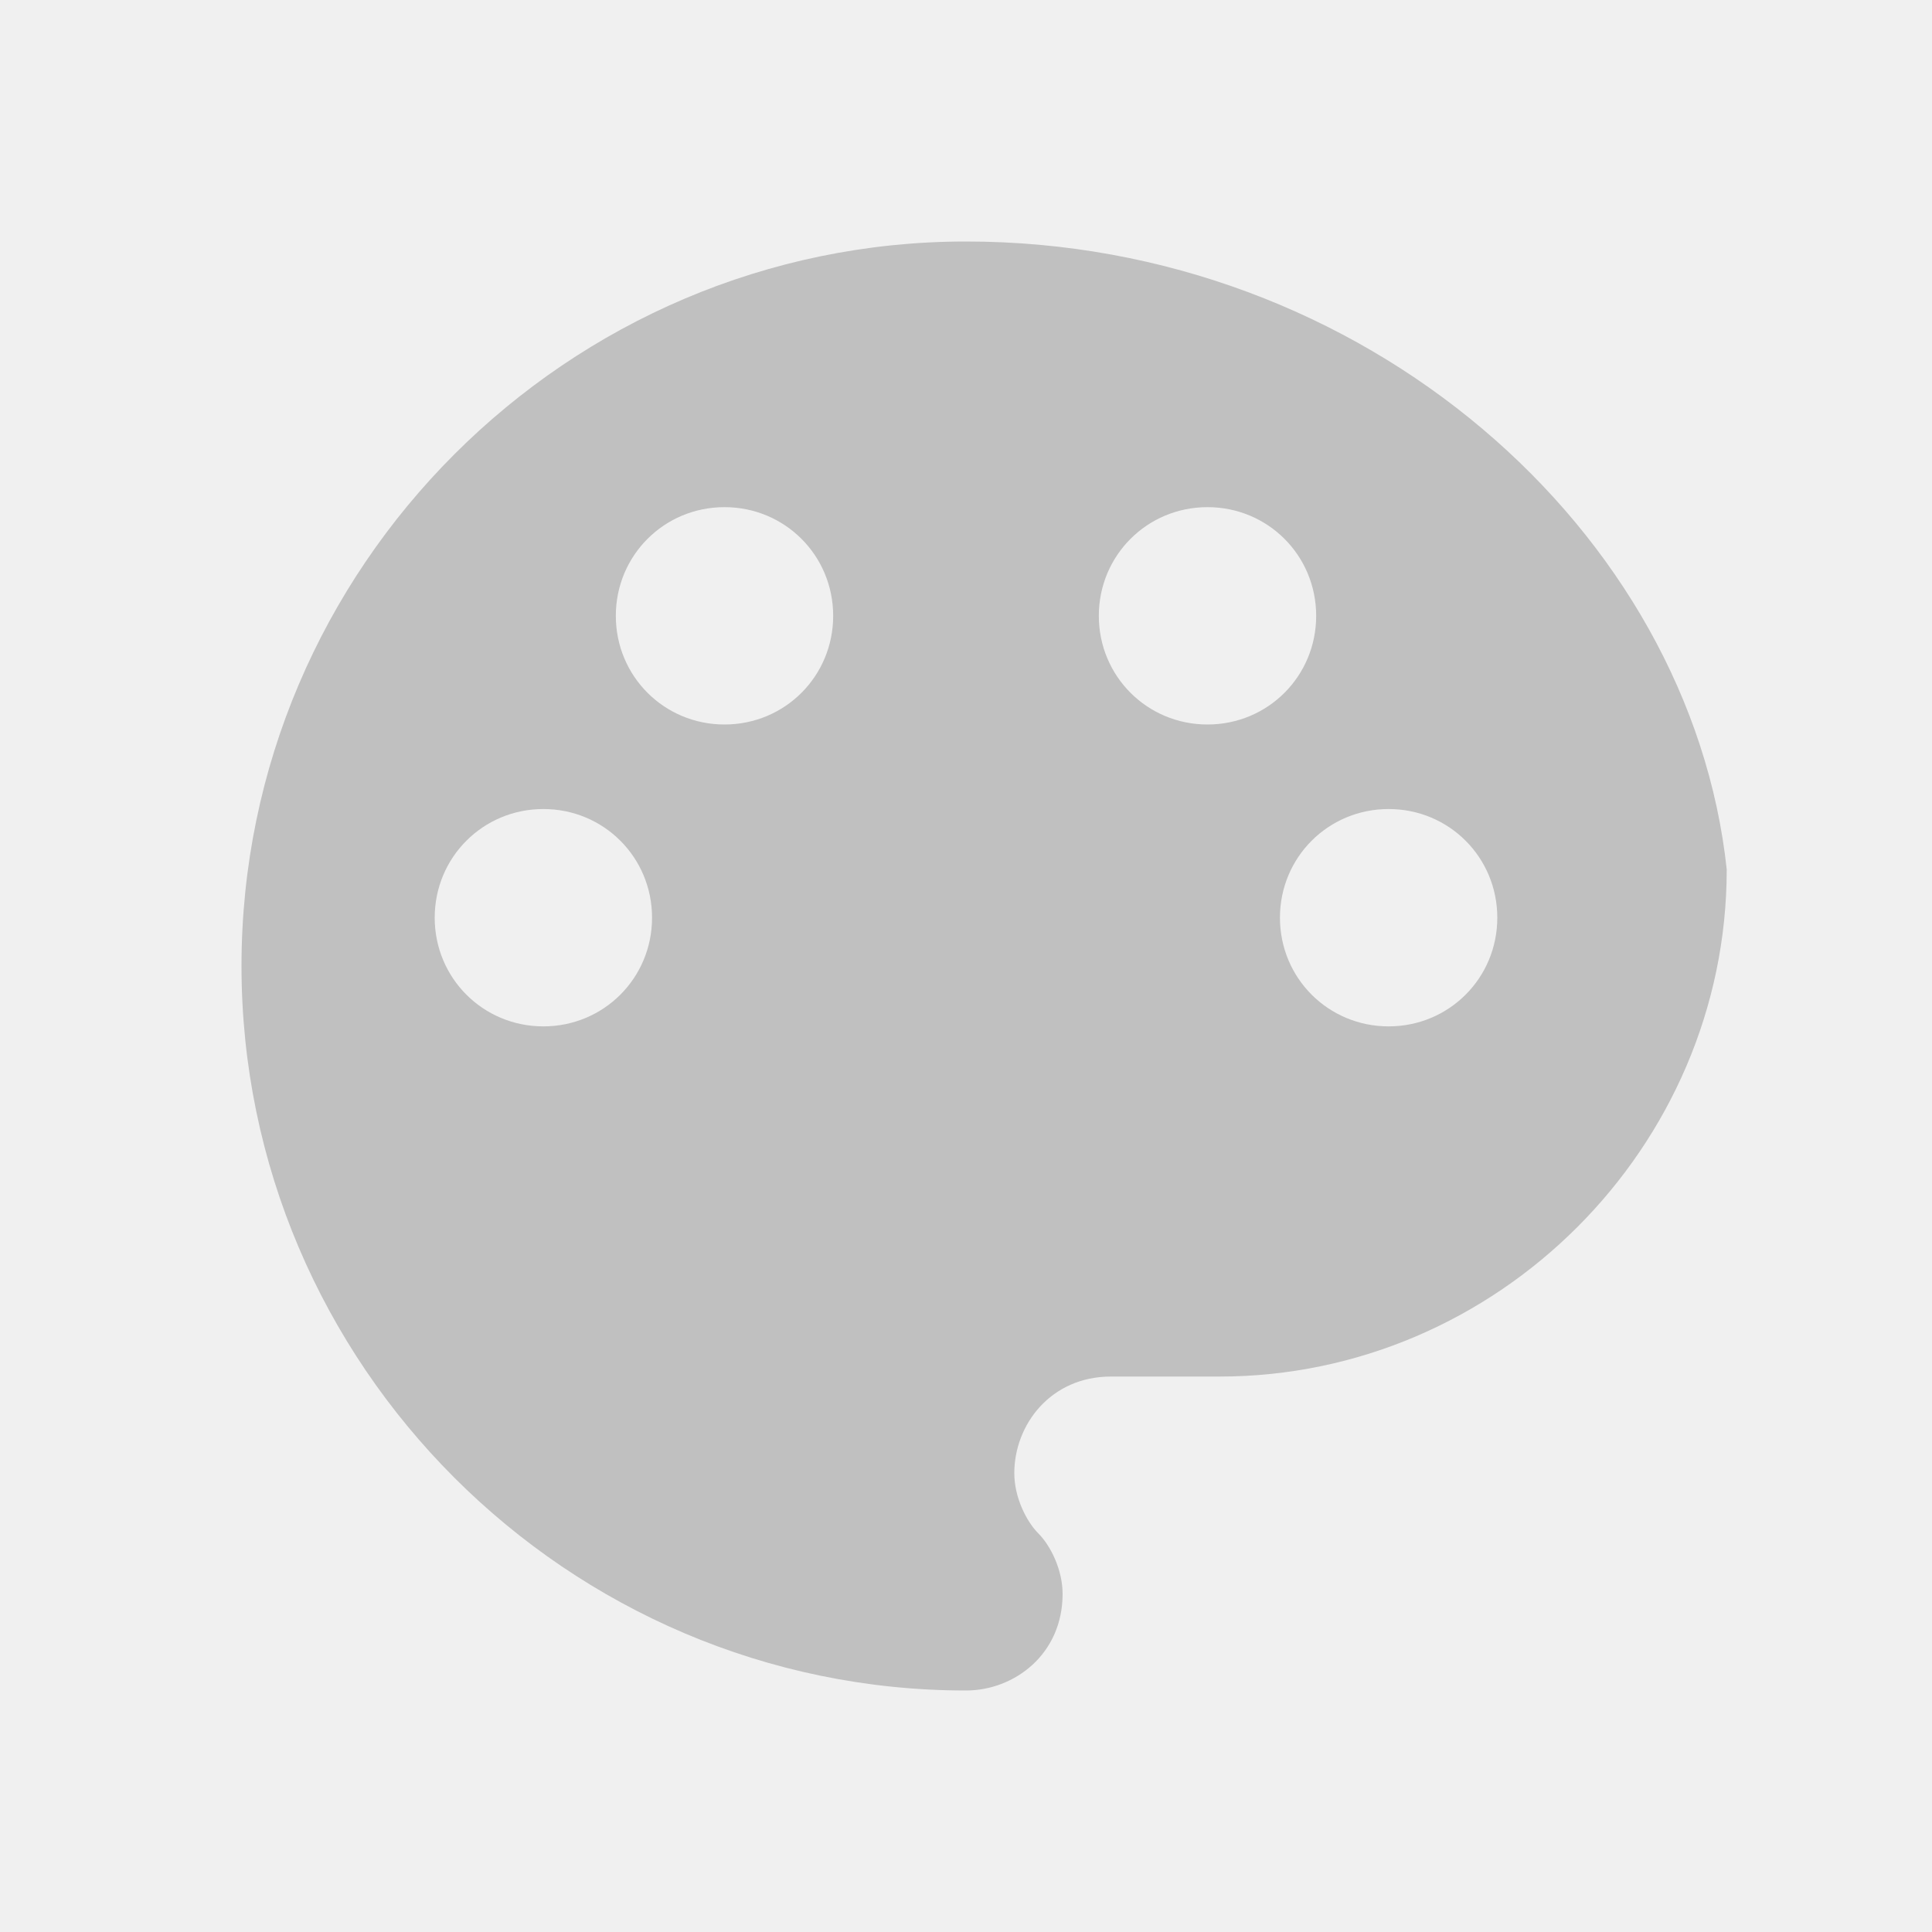
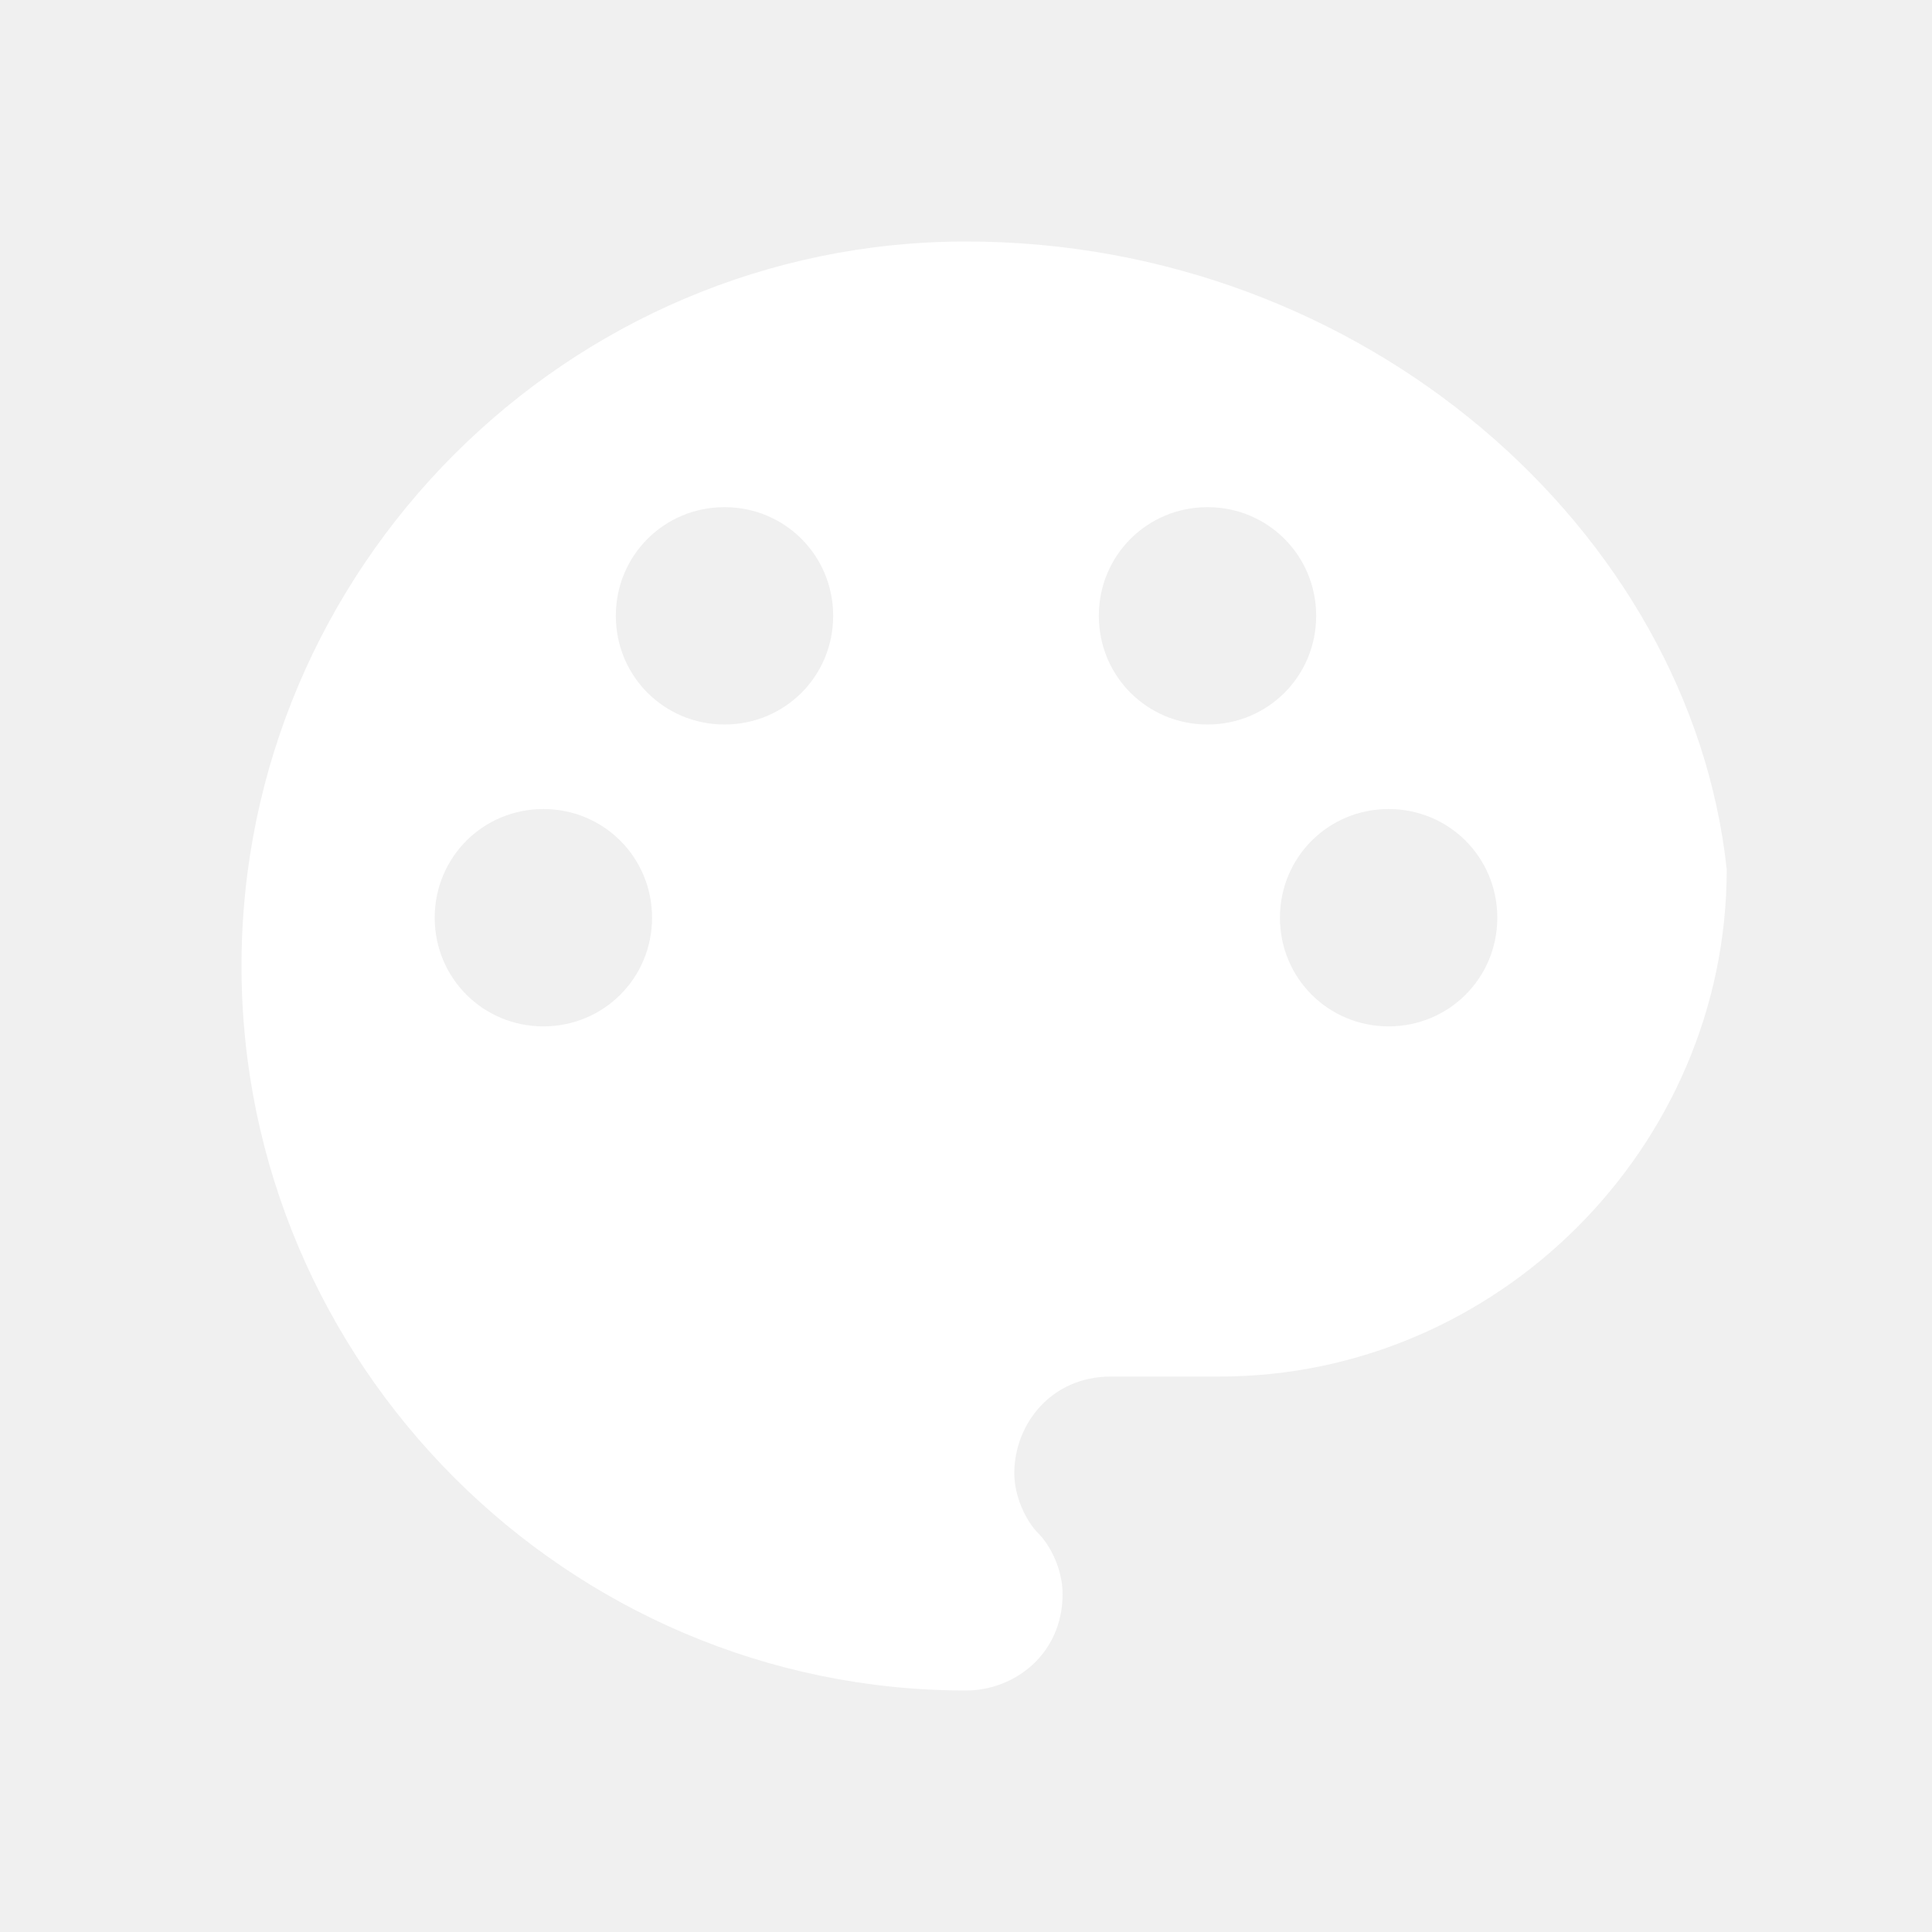
<svg xmlns="http://www.w3.org/2000/svg" width="16" height="16">
-   <path d="M8 2C4.7 2 2 4.7 2 8s2.7 6 6 6c.4 0 .8-.3.8-.8 0-.2-.1-.4-.2-.5s-.2-.3-.2-.5c0-.4.3-.8.8-.8h.9c2.3 0 4.2-1.9 4.2-4.2C14 4.4 11.3 2 8 2zM4.5 8.5c-.5 0-.9-.4-.9-.9s.4-.9.9-.9.9.4.9.9-.4.9-.9.9zm1.5-2.5c-.5 0-.9-.4-.9-.9s.4-.9.9-.9.9.4.9.9-.4.9-.9.9zm4 0c-.5 0-.9-.4-.9-.9s.4-.9.9-.9.9.4.9.9-.4.9-.9.9zm1.5 2.5c-.5 0-.9-.4-.9-.9s.4-.9.9-.9.9.4.9.9-.4.9-.9.9z" fill="silver" />
+   <path d="M8 2C4.7 2 2 4.7 2 8s2.7 6 6 6c.4 0 .8-.3.8-.8 0-.2-.1-.4-.2-.5s-.2-.3-.2-.5c0-.4.3-.8.8-.8h.9c2.3 0 4.2-1.9 4.2-4.2C14 4.4 11.3 2 8 2zM4.5 8.5c-.5 0-.9-.4-.9-.9s.4-.9.9-.9.9.4.9.9-.4.9-.9.9zm1.5-2.5c-.5 0-.9-.4-.9-.9s.4-.9.9-.9.9.4.9.9-.4.9-.9.9zm4 0c-.5 0-.9-.4-.9-.9s.4-.9.9-.9.9.4.9.9-.4.9-.9.9zm1.5 2.5c-.5 0-.9-.4-.9-.9s.4-.9.9-.9.9.4.9.9-.4.9-.9.9z" fill="#FFFFFF" />
</svg>
